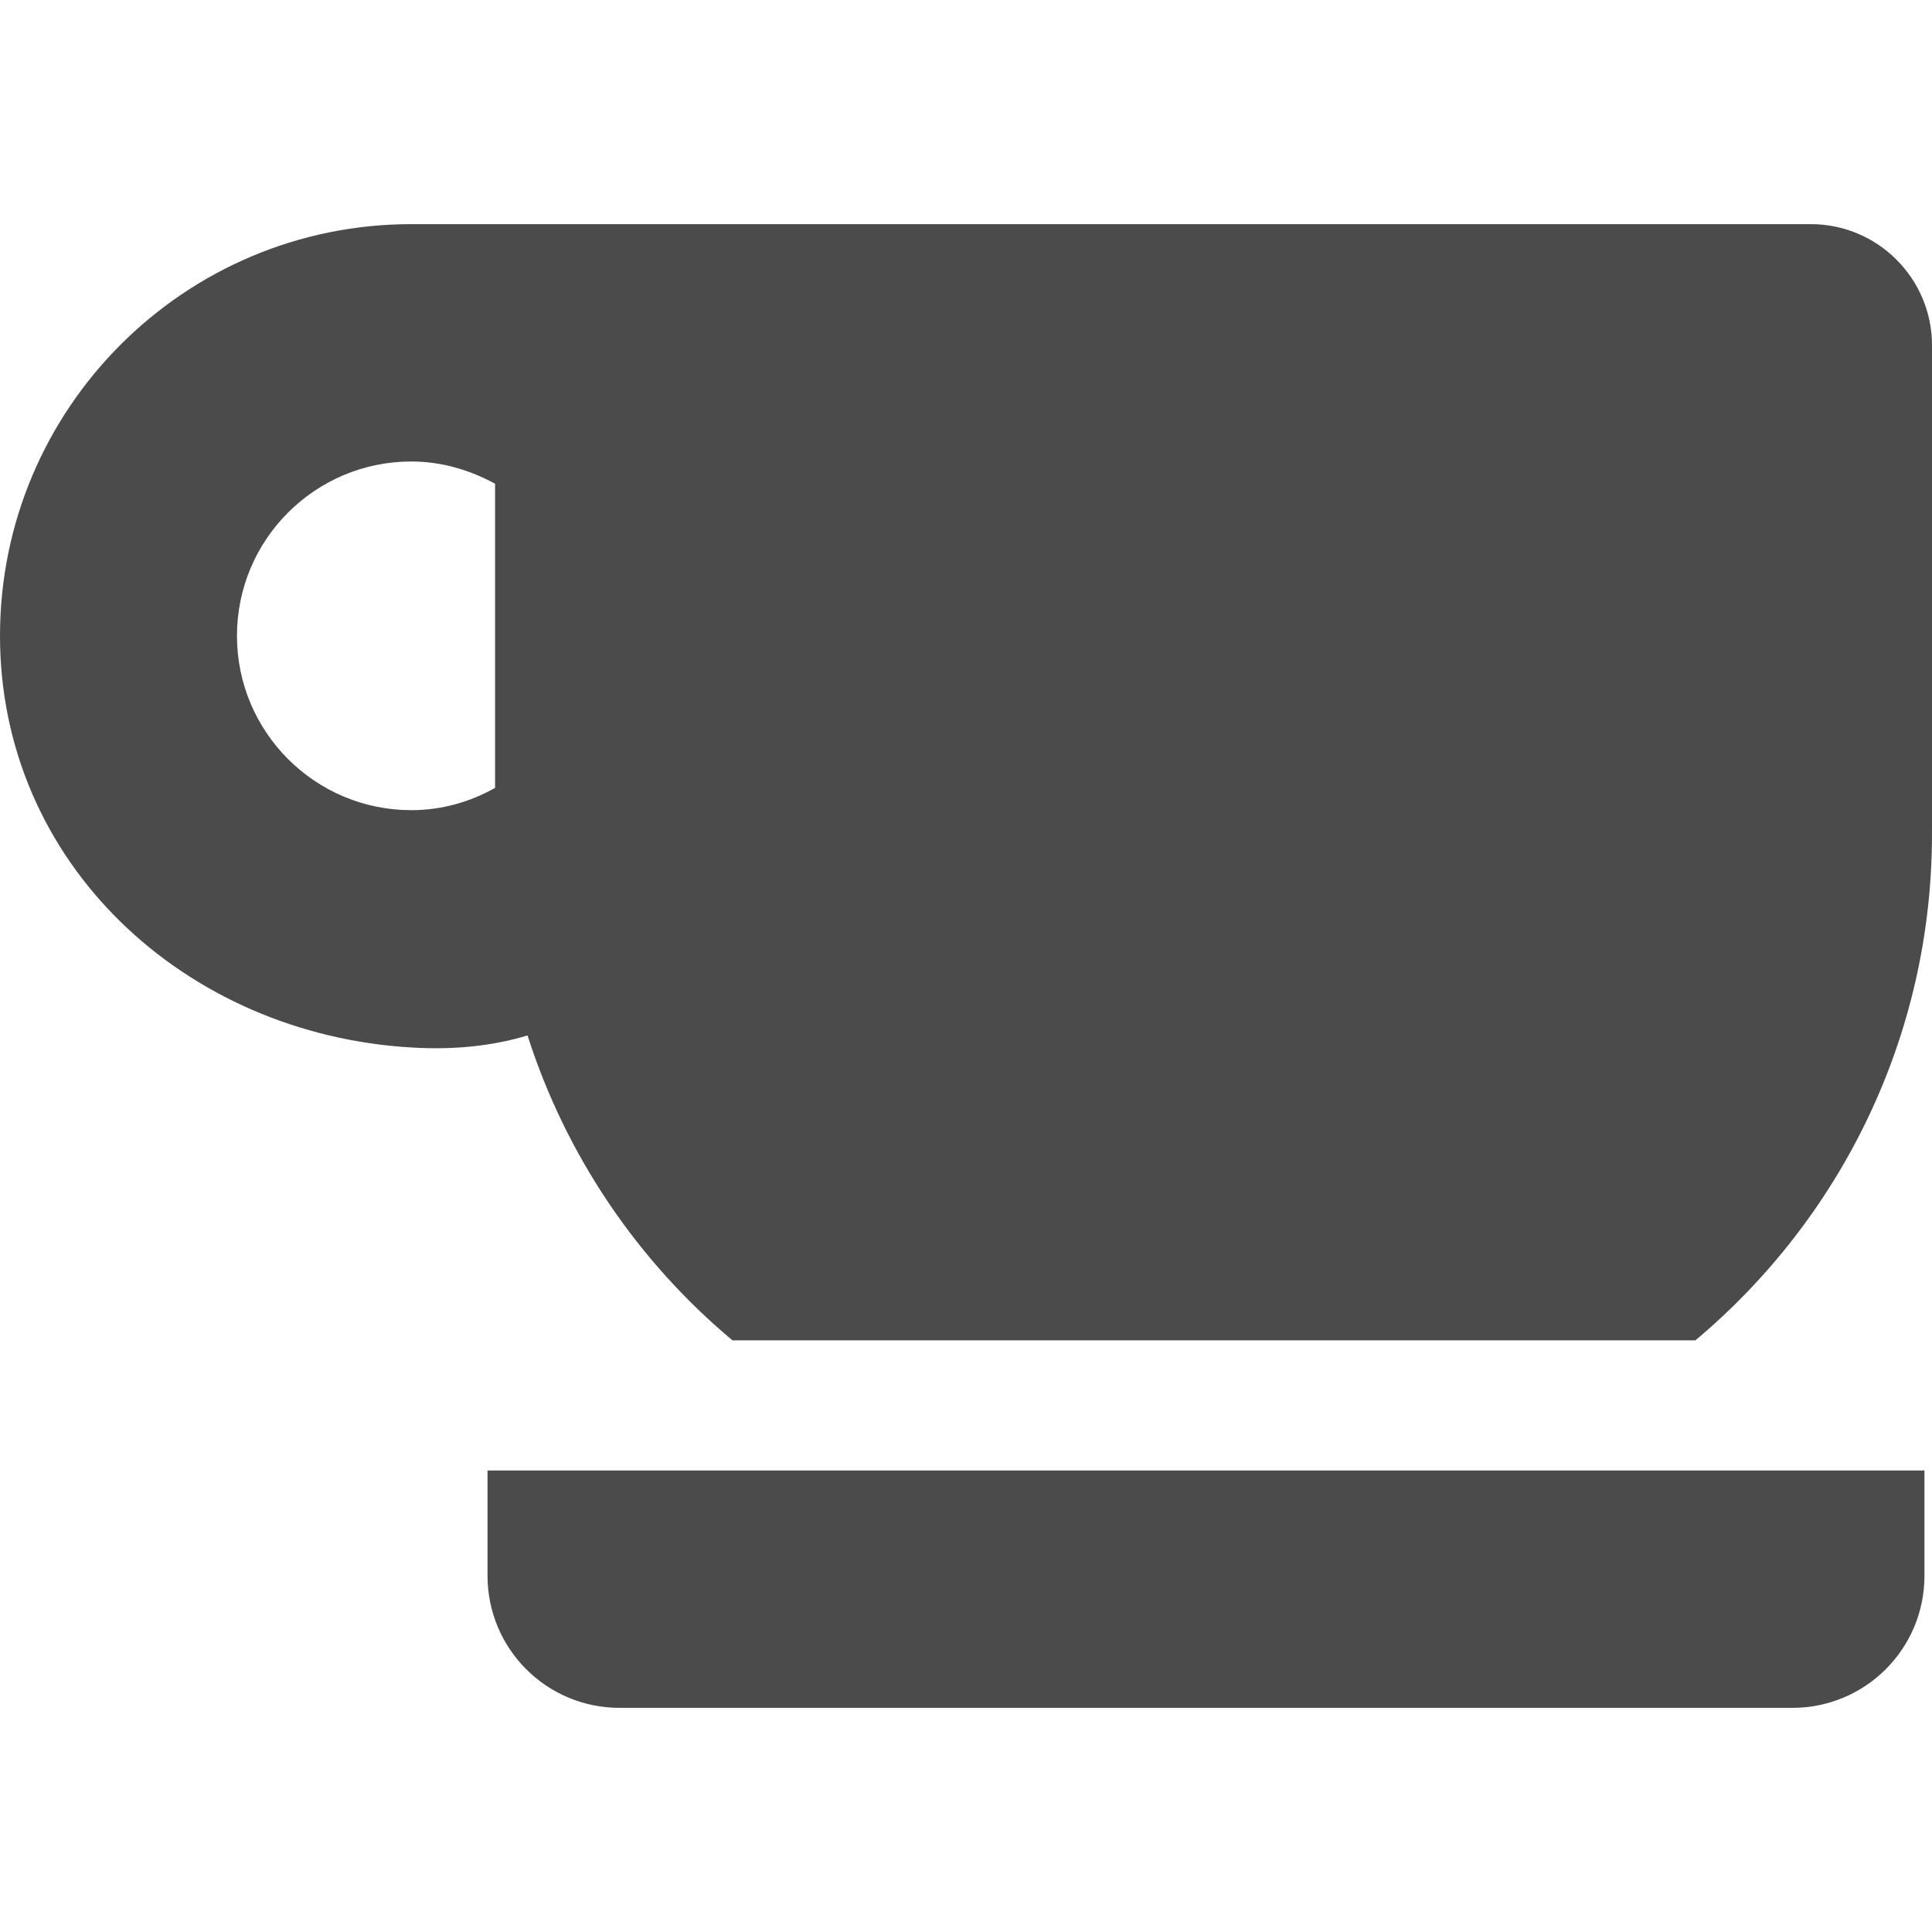
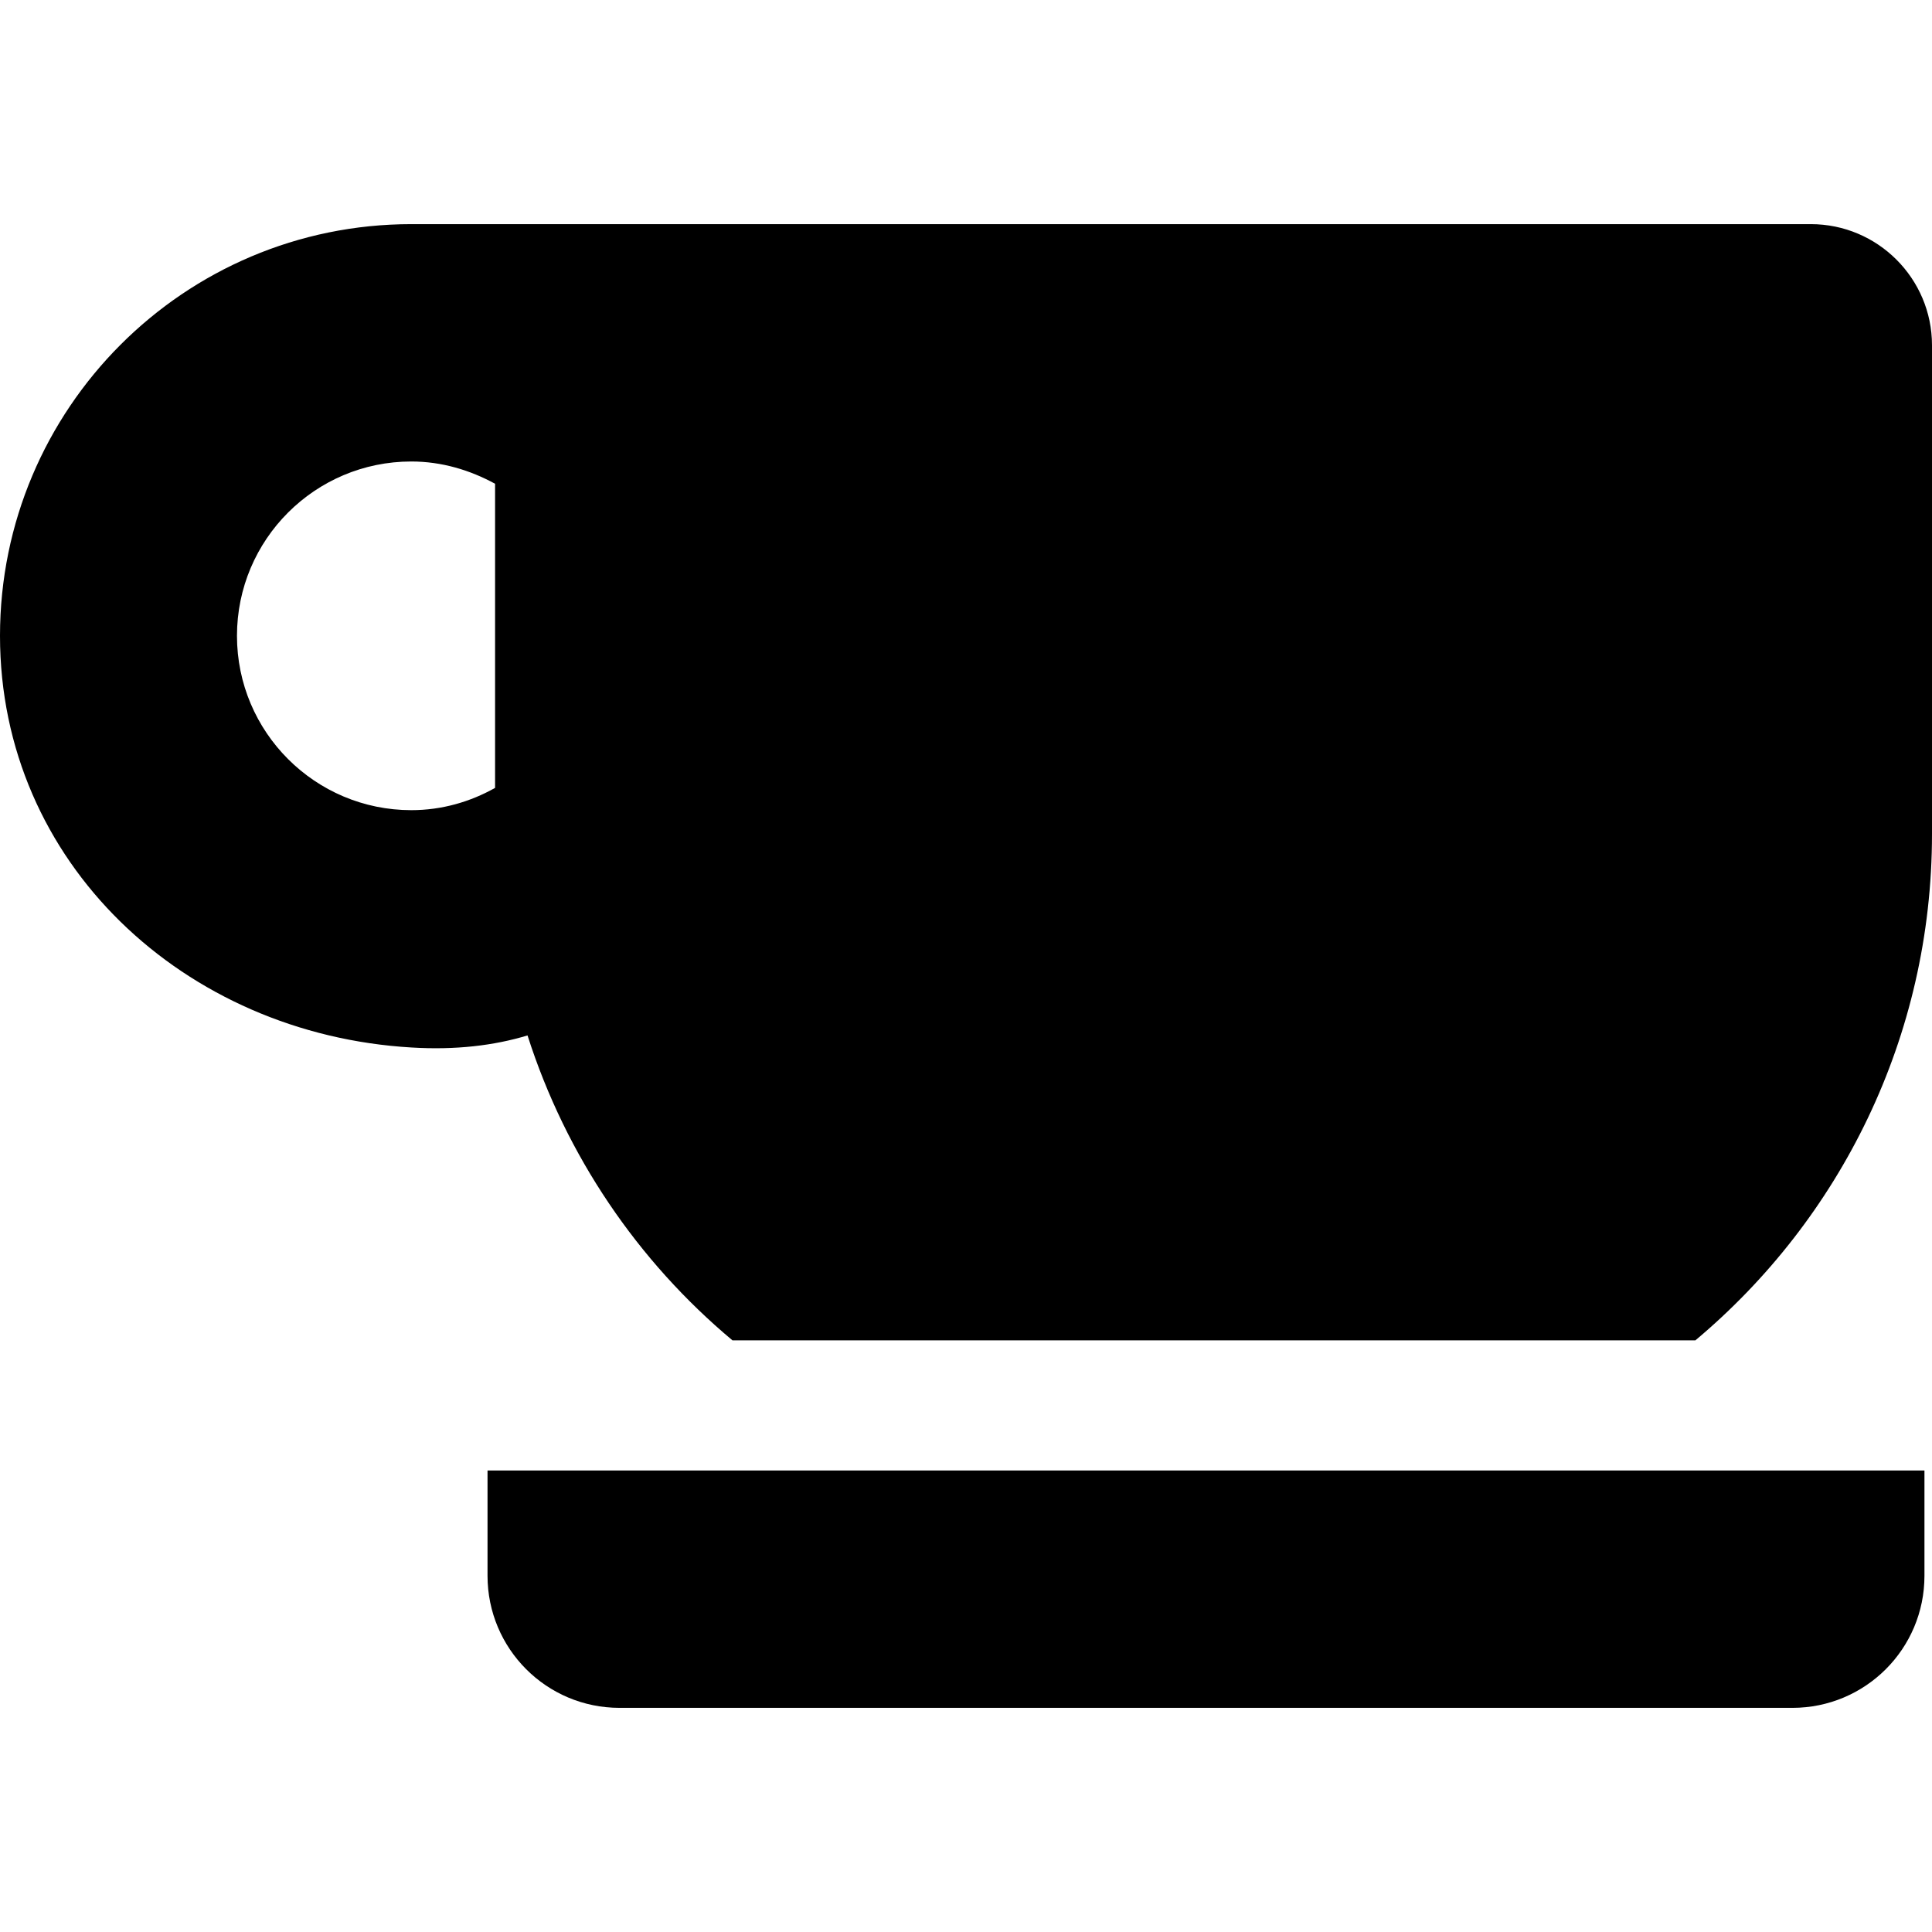
- <svg xmlns="http://www.w3.org/2000/svg" version="1.1" id="_x32_" x="0px" y="0px" viewBox="0 0 512 512" style="enable-background:new 0 0 512 512;" xml:space="preserve">
-   <style type="text/css">
- 	.st0{fill:#4B4B4B;}
- </style>
+ <svg viewBox="0 0 512 512">
  <path class="st0" d="M129.2,417.6c0,19.3,15.6,35,35,35H475c19.3,0,35-15.6,35-35v-27.9H129.2V417.6z" />
  <path class="st0" d="M479.9,59.4H143.1h-11.9c-5.2,0-12.2,0-22.2,0C48.8,59.4,0,108.3,0,168.5c0,60.2,48.9,105.6,109.1,109.1  c11.6,0.7,21.8-0.5,30.7-3.2c10.2,31.9,29.2,59.8,54.3,80.8h255.2C487.6,323.1,512,274.9,512,221V91.5  C512,73.8,497.6,59.4,479.9,59.4z M131.2,208.8c-6.6,3.7-14.1,5.9-22.2,5.9c-25.5,0-46.2-20.7-46.2-46.2c0-25.5,20.7-46.2,46.2-46.2  c8.1,0,15.6,2.3,22.2,5.9V208.8z" />
</svg>
